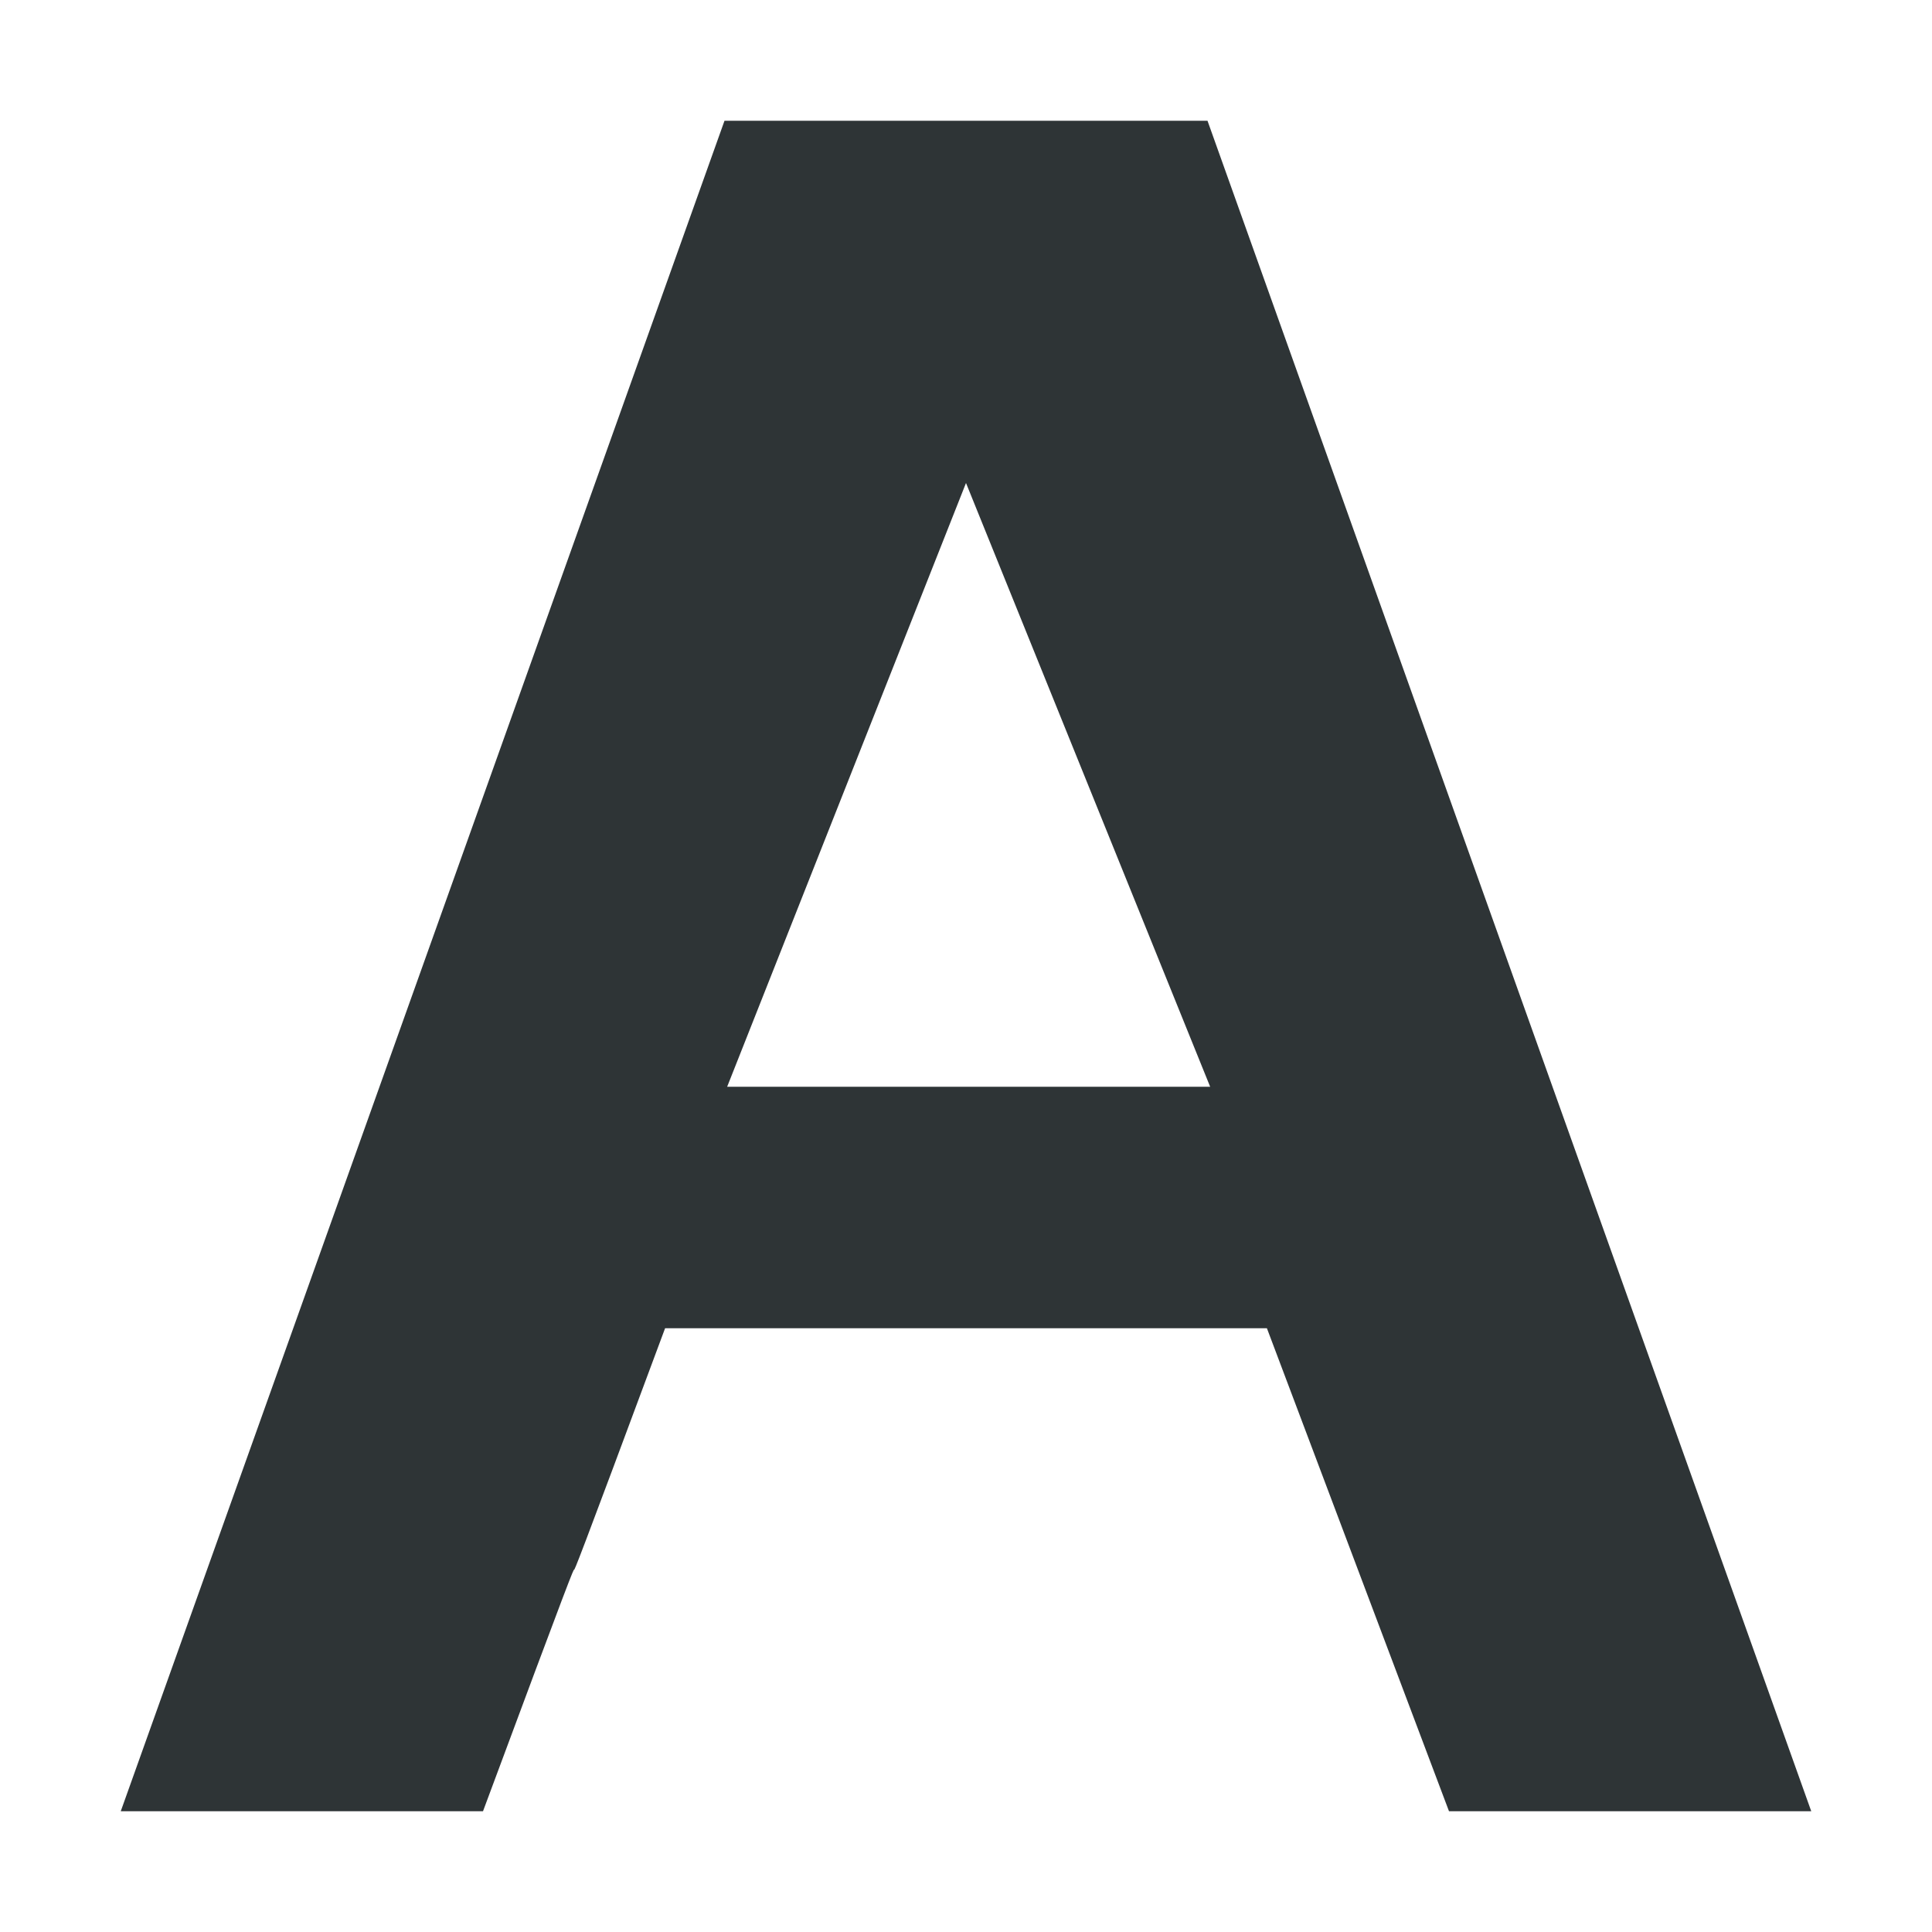
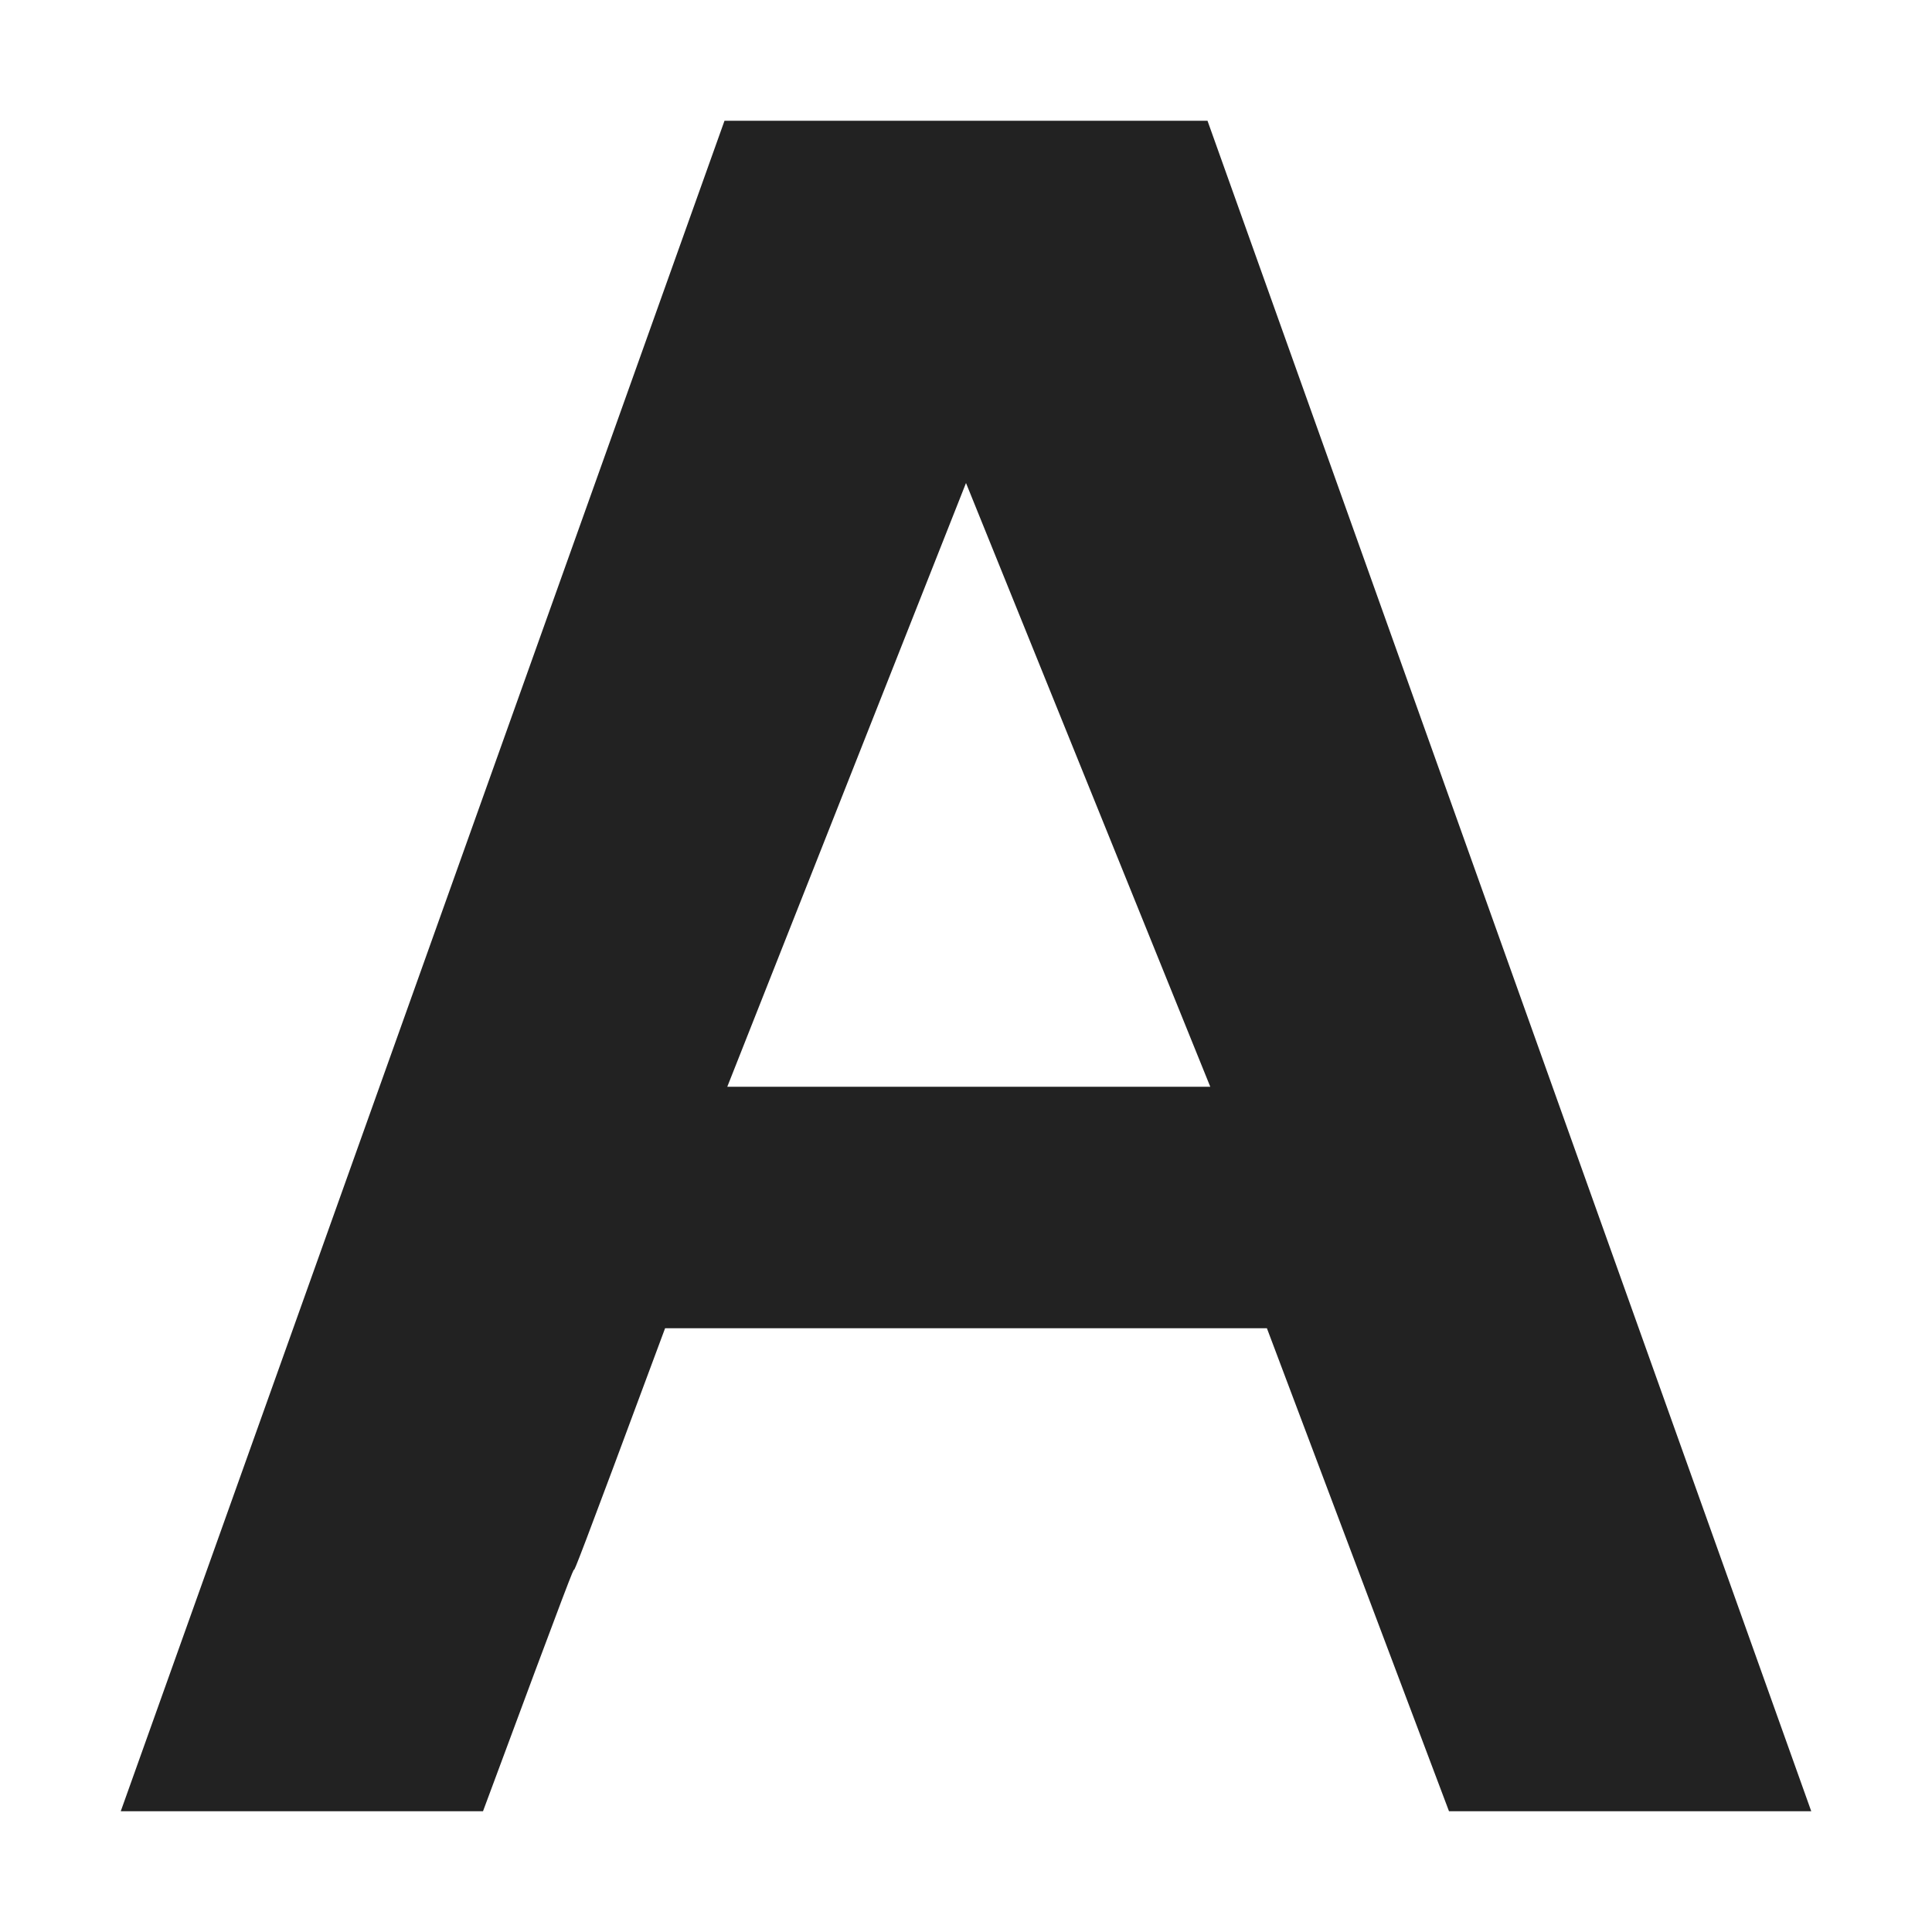
- <svg xmlns="http://www.w3.org/2000/svg" xmlns:ns1="http://www.openswatchbook.org/uri/2009/osb" width="16" viewBox="0 0 16 16" version="1.1" id="svg7384" height="16">
-   <defs id="defs7386">
-     <linearGradient ns1:paint="solid" id="linearGradient7212">
-       <stop style="stop-color:#000000;stop-opacity:1;" offset="0" id="stop7214" />
-     </linearGradient>
-   </defs>
-   <g transform="translate(-301.0002,-177)" style="display:inline" id="layer9" />
-   <g transform="translate(-60,-544)" id="layer1" />
-   <g transform="translate(-60,-544)" style="display:inline" id="layer10" />
-   <g transform="translate(-60,-544)" id="g6387" />
-   <g transform="translate(-60,-544)" id="layer11">
-     <path d="m 66,545 -5,14 h 3 c 1.486,-4 0.022,0 1.508,-4 h 4.984 L 72,559 h 3 l -5,-14 z m 2,3 2.022,5 h -4 z" id="path74842" style="opacity:1;vector-effect:none;fill:#2e3436;fill-opacity:1;stroke:none;stroke-width:1;stroke-linecap:butt;stroke-linejoin:miter;stroke-miterlimit:4;stroke-dasharray:none;stroke-dashoffset:0;stroke-opacity:1;marker:none" />
-   </g>
+ <svg xmlns="http://www.w3.org/2000/svg" height="16px" viewBox="0 0 16 16" width="16px">
+   <path d="m 6 1 l -5 14 h 3 c 1.484 -4 0.023 0 1.508 -4 h 4.984 l 1.508 4 h 3 l -5 -14 z m 2 3 l 2.023 5 h -4 z m 0 0" fill="#222222" />
</svg>
